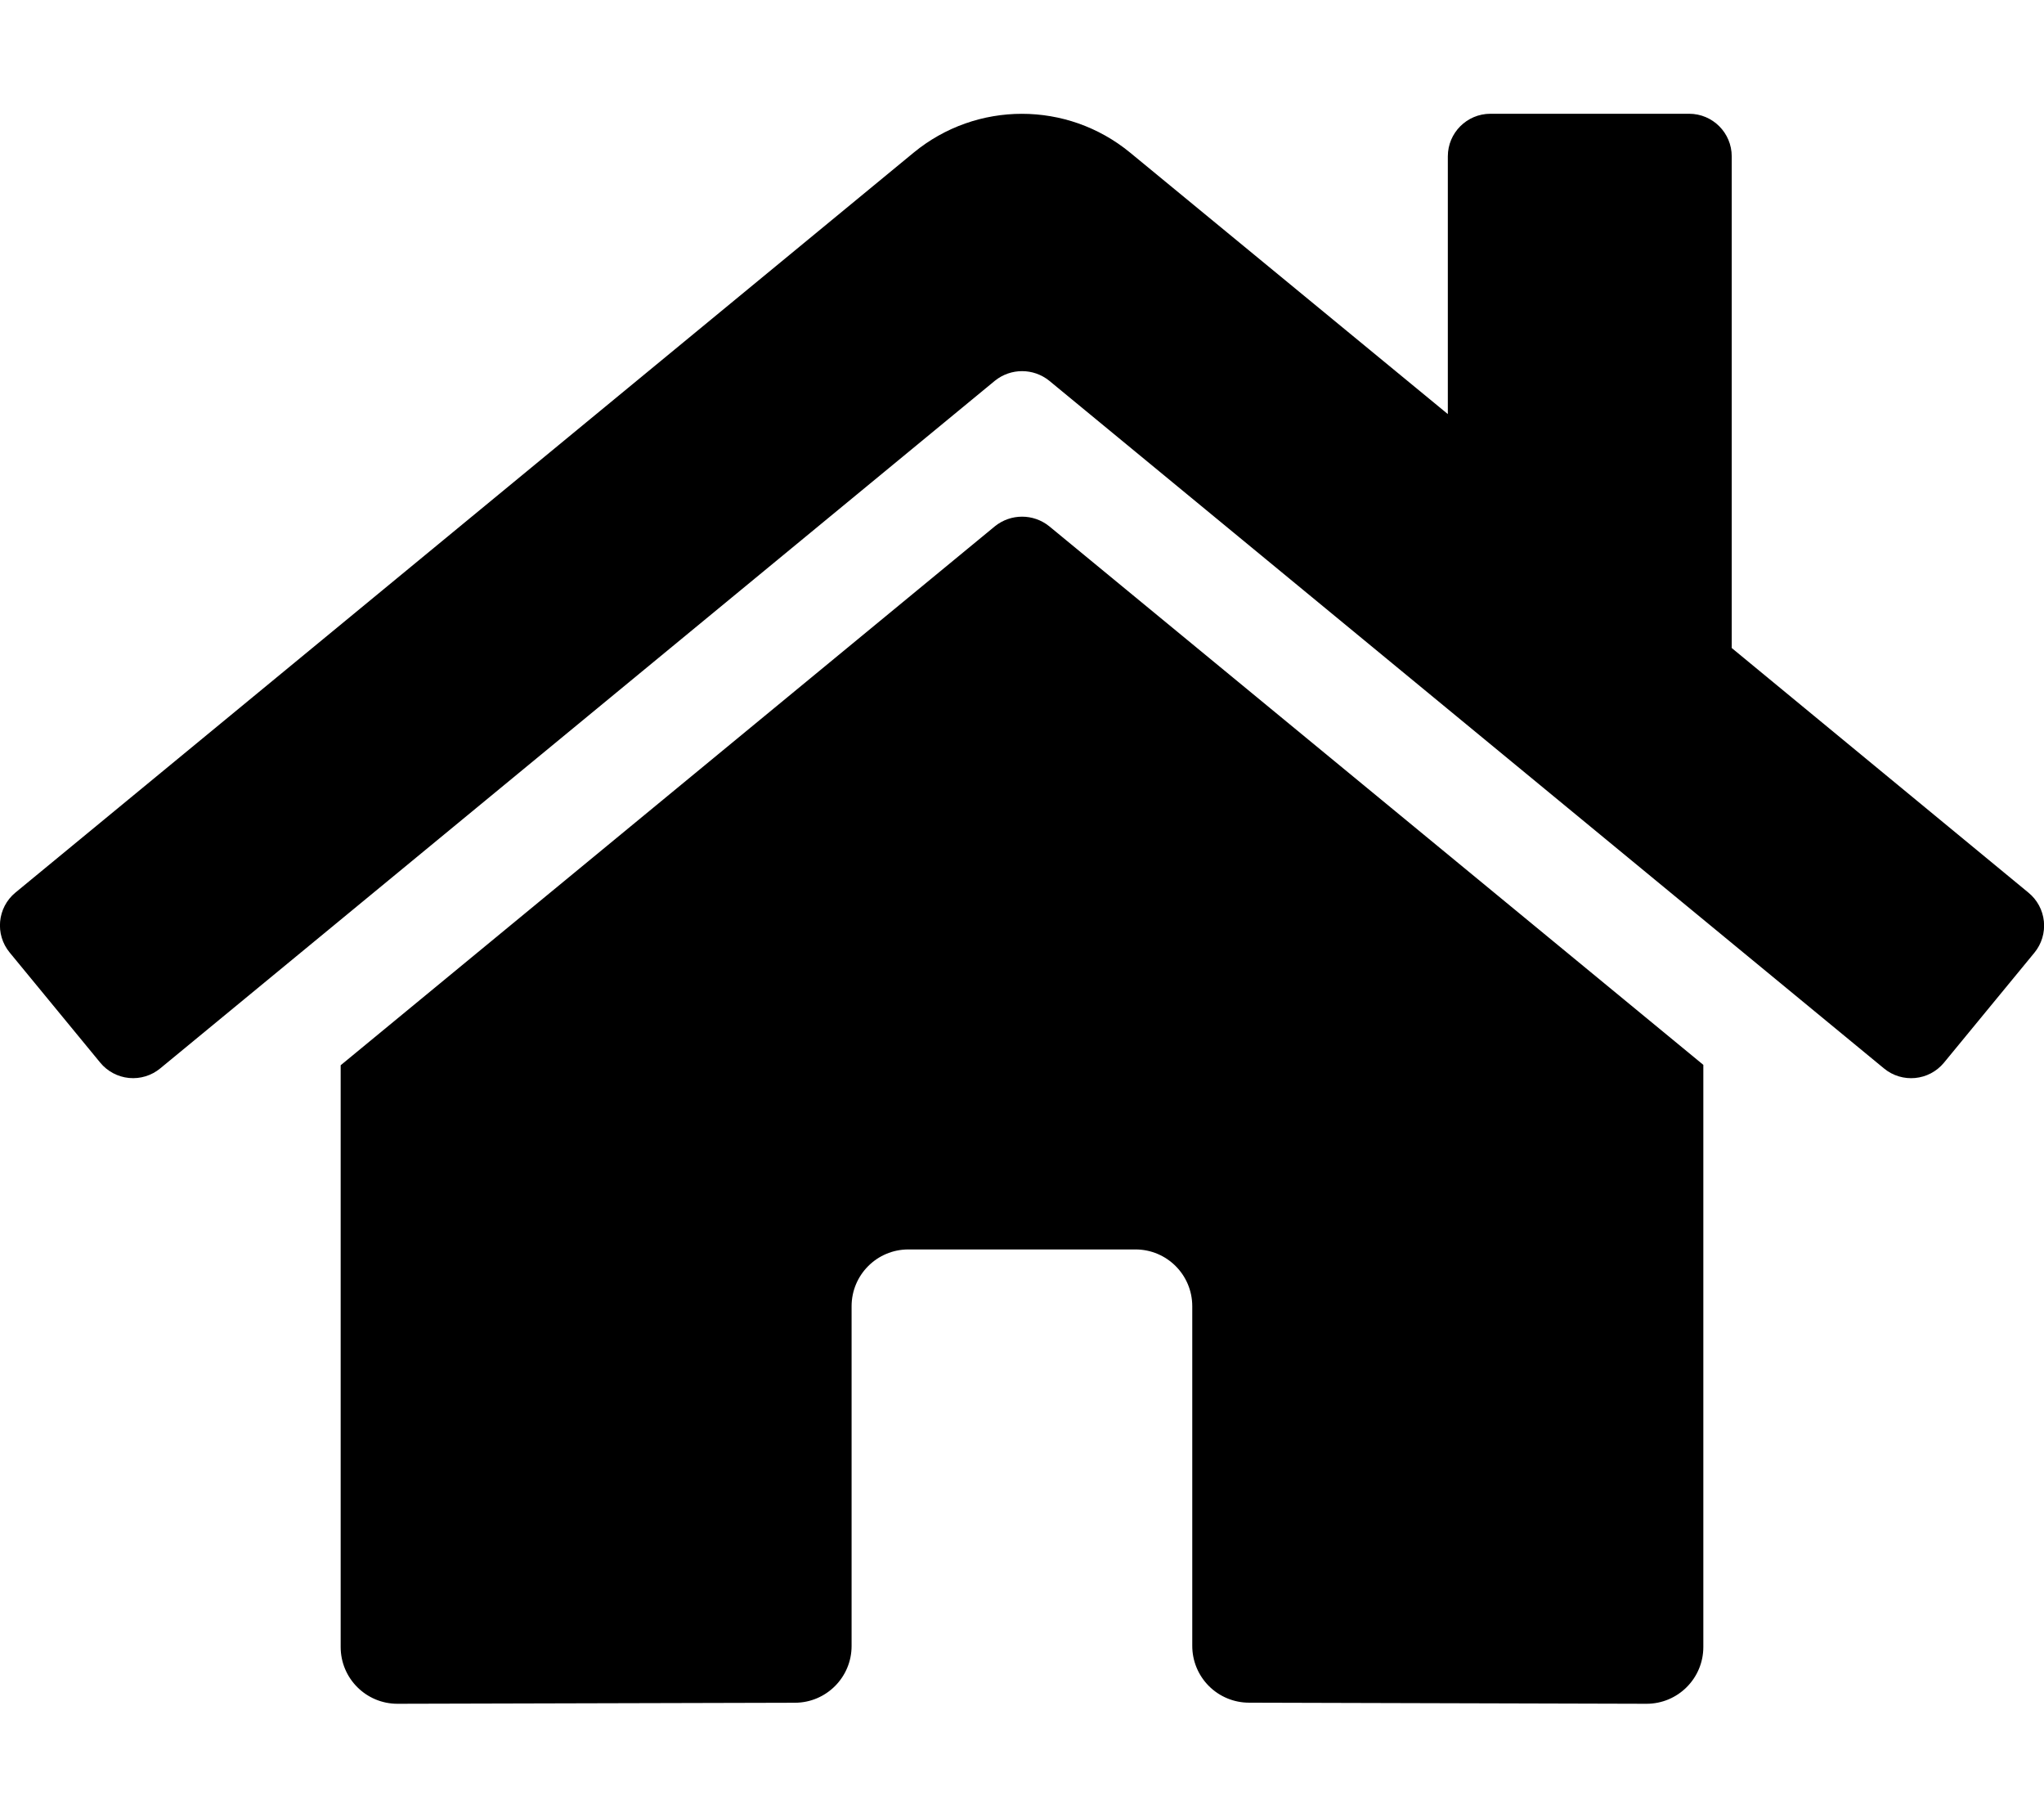
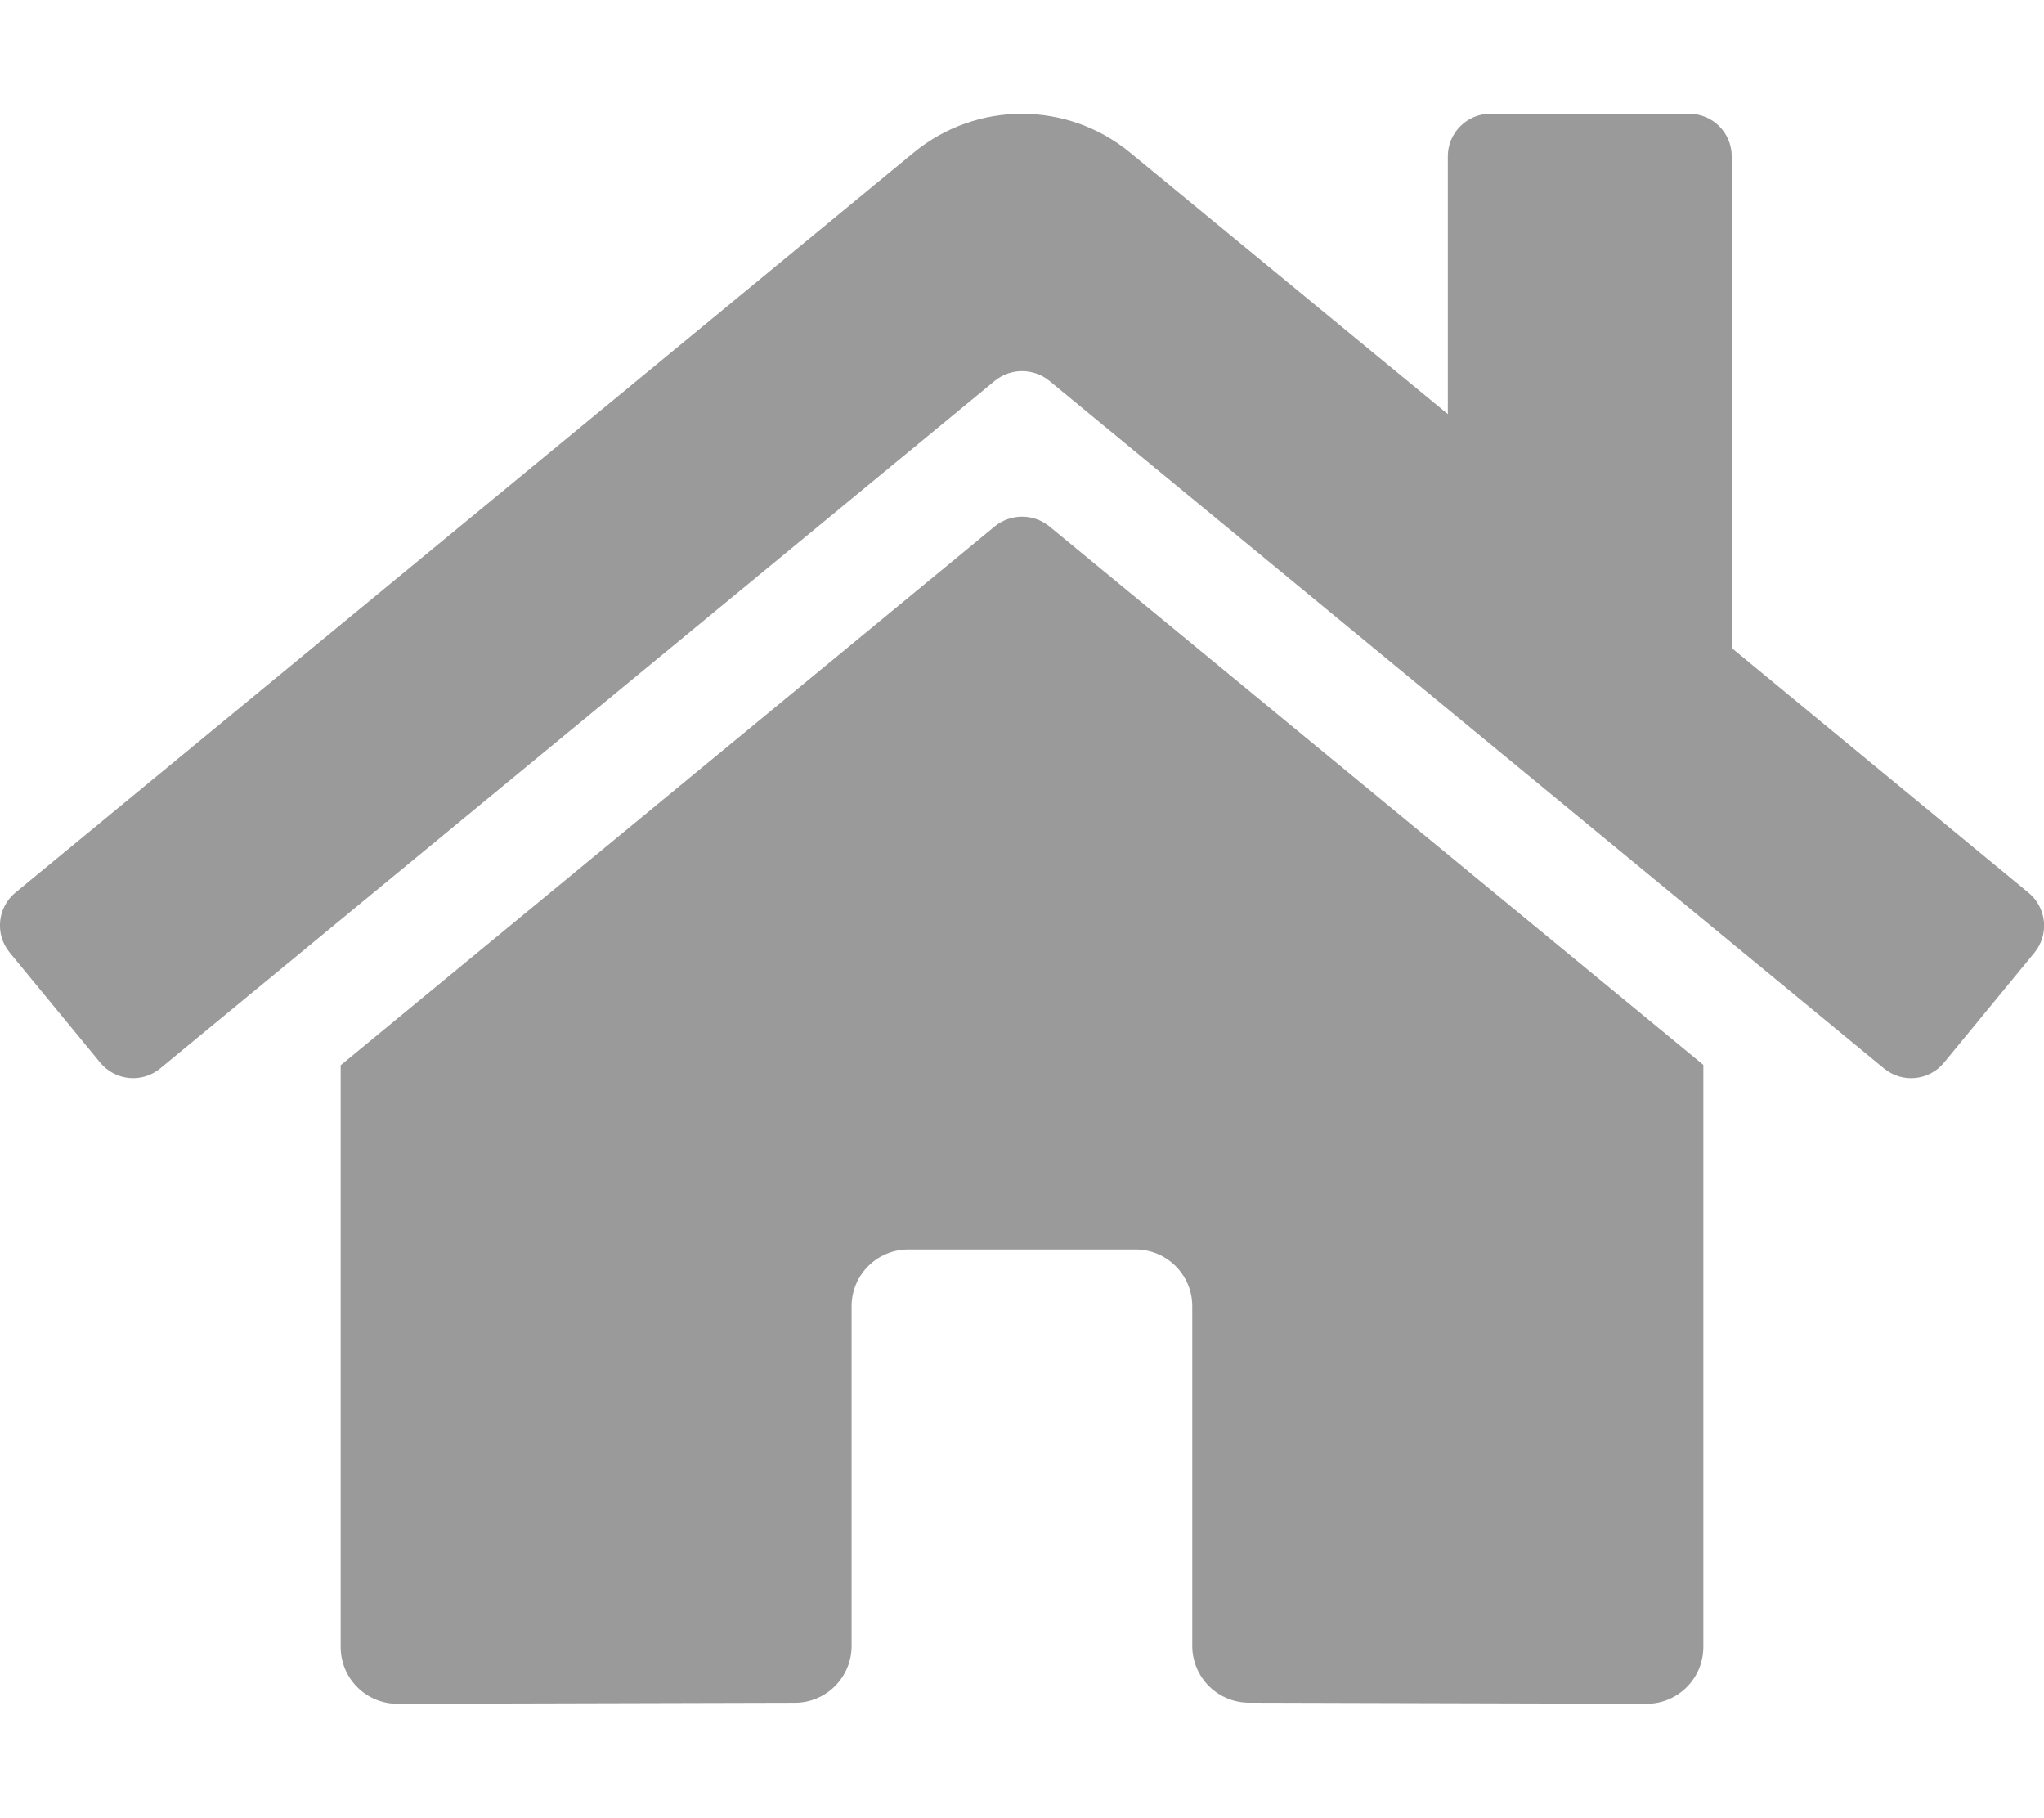
<svg xmlns="http://www.w3.org/2000/svg" aria-hidden="true" focusable="false" data-prefix="fas" data-icon="home" class="svg-inline--fa fa-home fa-w-18" role="img" viewBox="0 0 576 512">
-   <path fill="currentColor" d="M280.37 148.26L96 300.11V464a16 16 0 0 0 16 16l112.06-.29a16 16 0 0 0 15.92-16V368a16 16 0 0 1 16-16h64a16 16 0 0 1 16 16v95.64a16 16 0 0 0 16 16.05L464 480a16 16 0 0 0 16-16V300L295.67 148.26a12.19 12.19 0 0 0-15.3 0zM571.6 251.47L488 182.56V44.05a12 12 0 0 0-12-12h-56a12 12 0 0 0-12 12v72.61L318.47 43a48 48 0 0 0-61 0L4.34 251.47a12 12 0 0 0-1.6 16.9l25.5 31A12 12 0 0 0 45.15 301l235.22-193.74a12.19 12.19 0 0 1 15.3 0L530.9 301a12 12 0 0 0 16.9-1.6l25.5-31a12 12 0 0 0-1.7-16.93z" />
+   <path fill="#9A9A9A" d="M280.37 148.26L96 300.11V464a16 16 0 0 0 16 16l112.06-.29a16 16 0 0 0 15.92-16V368a16 16 0 0 1 16-16h64a16 16 0 0 1 16 16v95.64a16 16 0 0 0 16 16.05L464 480a16 16 0 0 0 16-16V300L295.67 148.26a12.19 12.19 0 0 0-15.3 0zM571.6 251.47L488 182.56V44.05a12 12 0 0 0-12-12h-56a12 12 0 0 0-12 12v72.61L318.47 43a48 48 0 0 0-61 0L4.34 251.47a12 12 0 0 0-1.6 16.9l25.5 31A12 12 0 0 0 45.15 301l235.22-193.74a12.19 12.19 0 0 1 15.3 0L530.9 301a12 12 0 0 0 16.9-1.6l25.5-31a12 12 0 0 0-1.7-16.93z" />
</svg>
